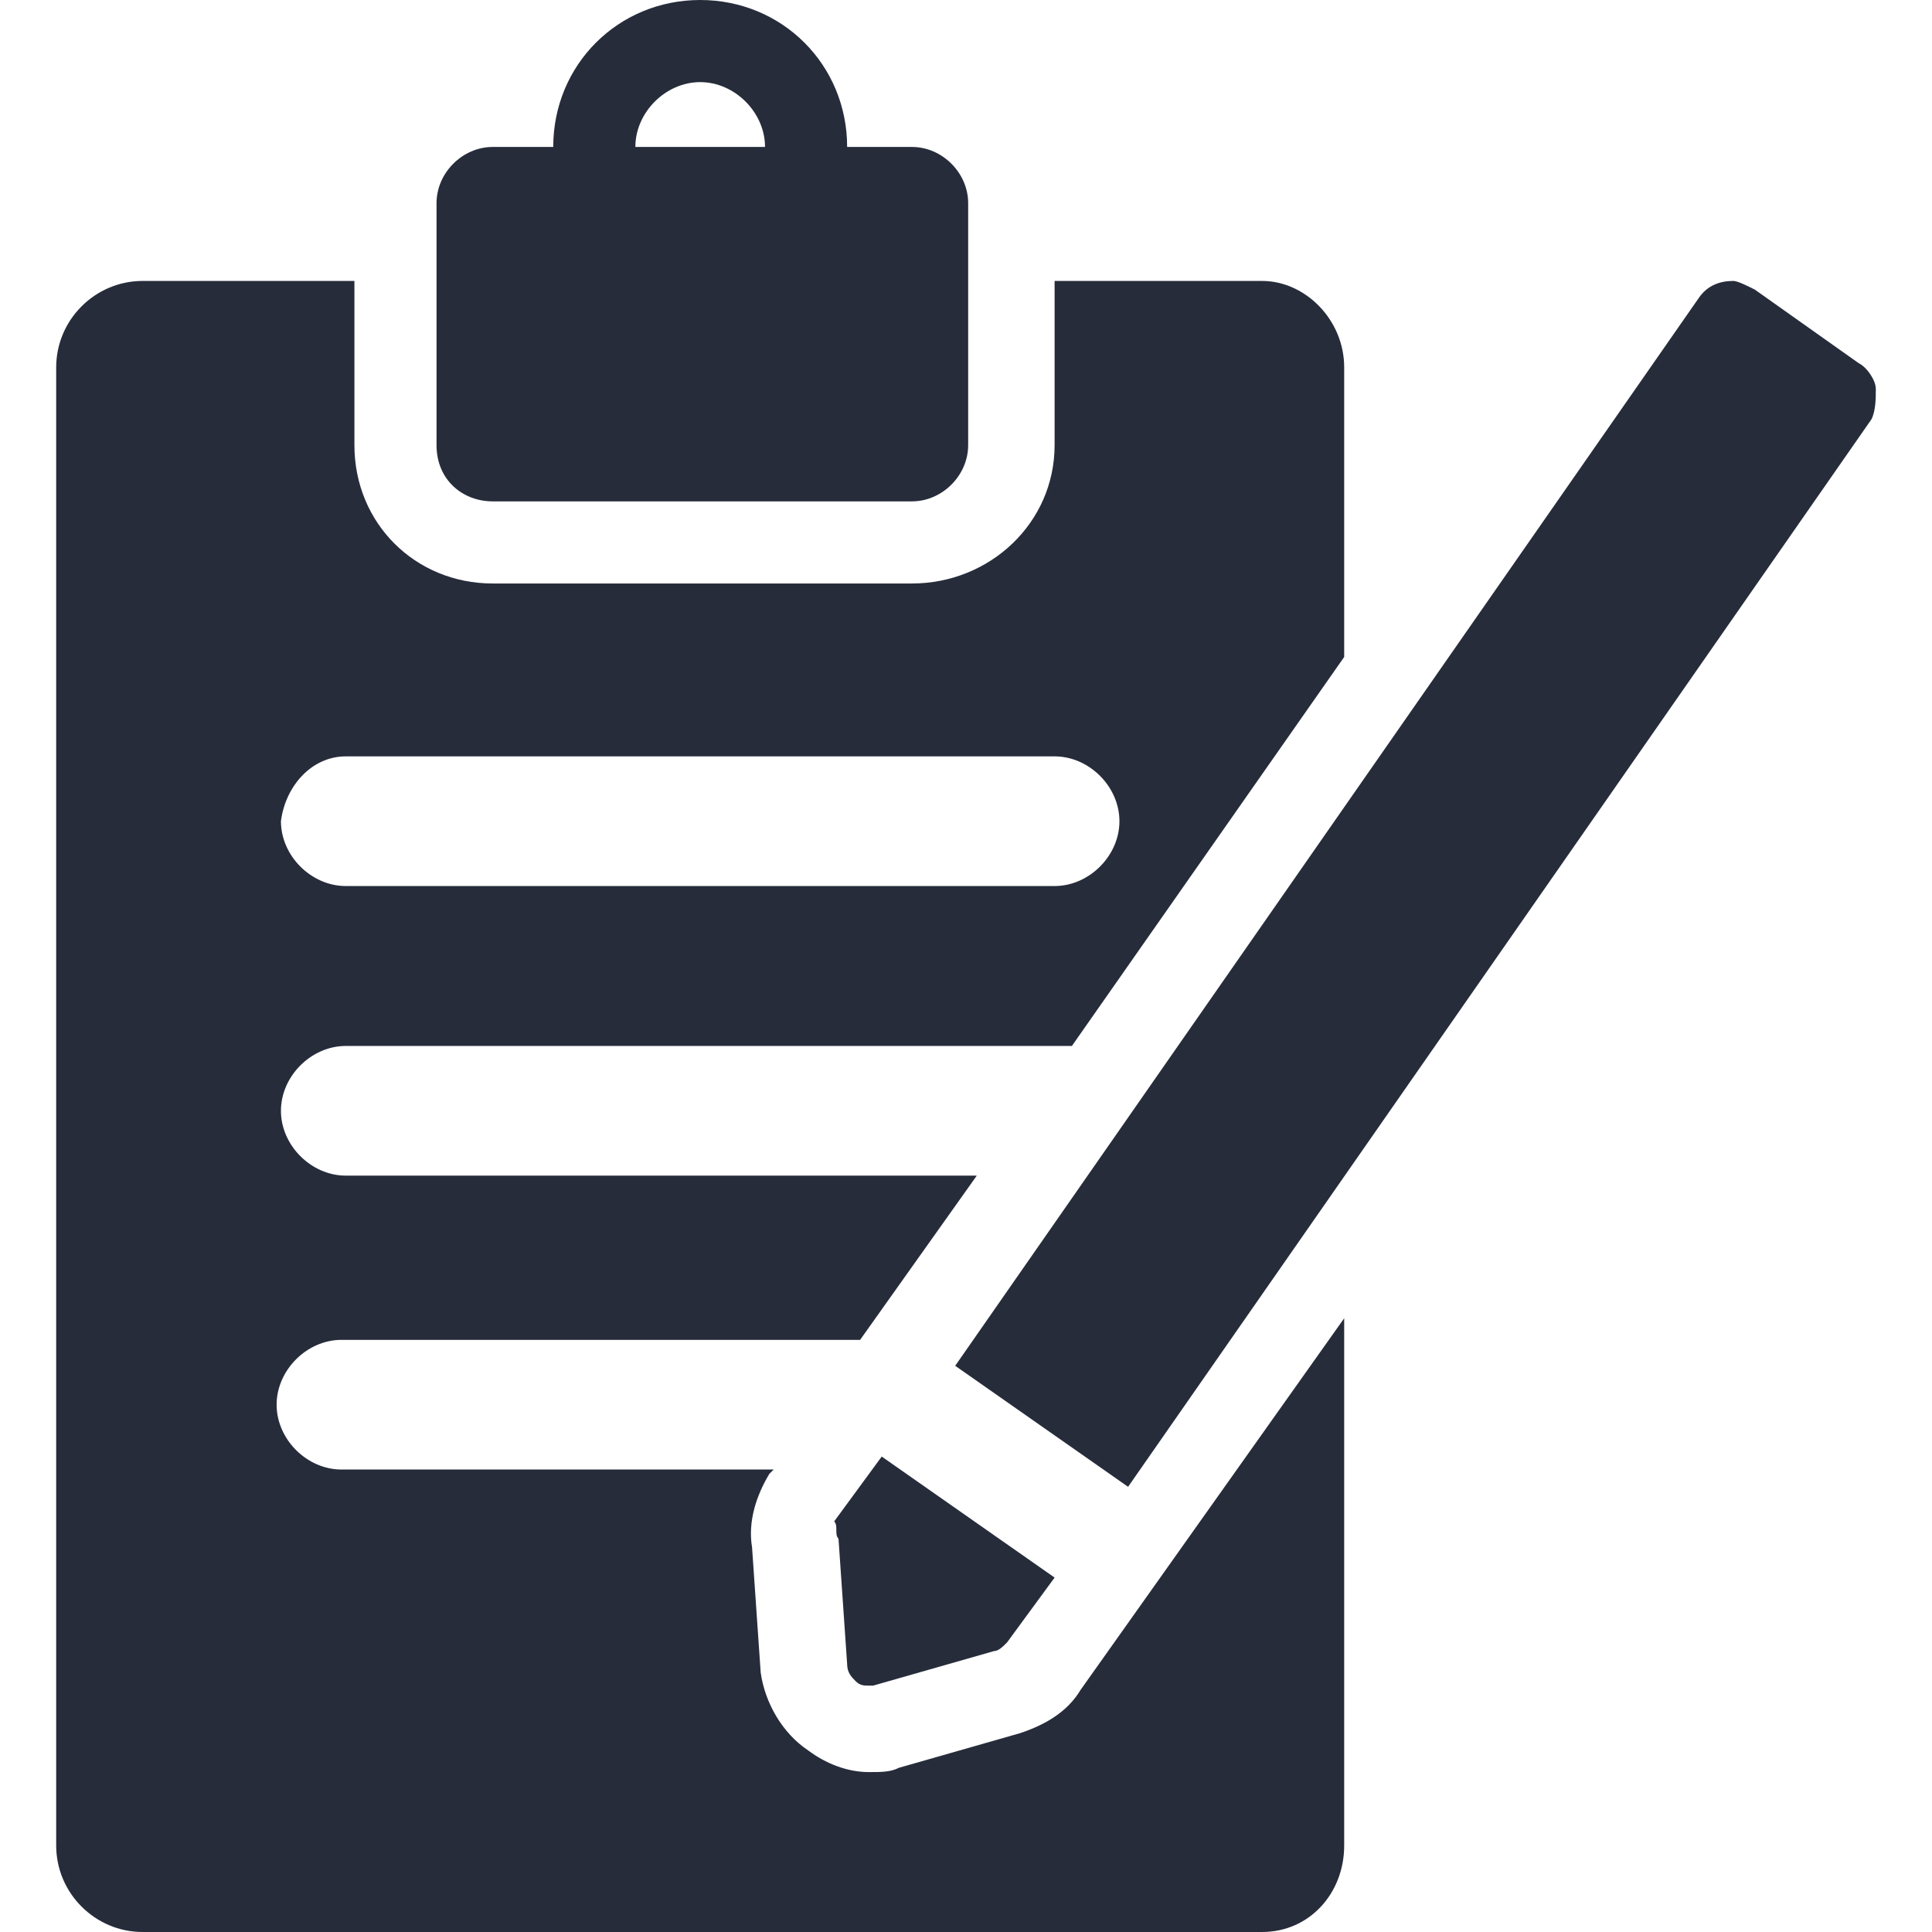
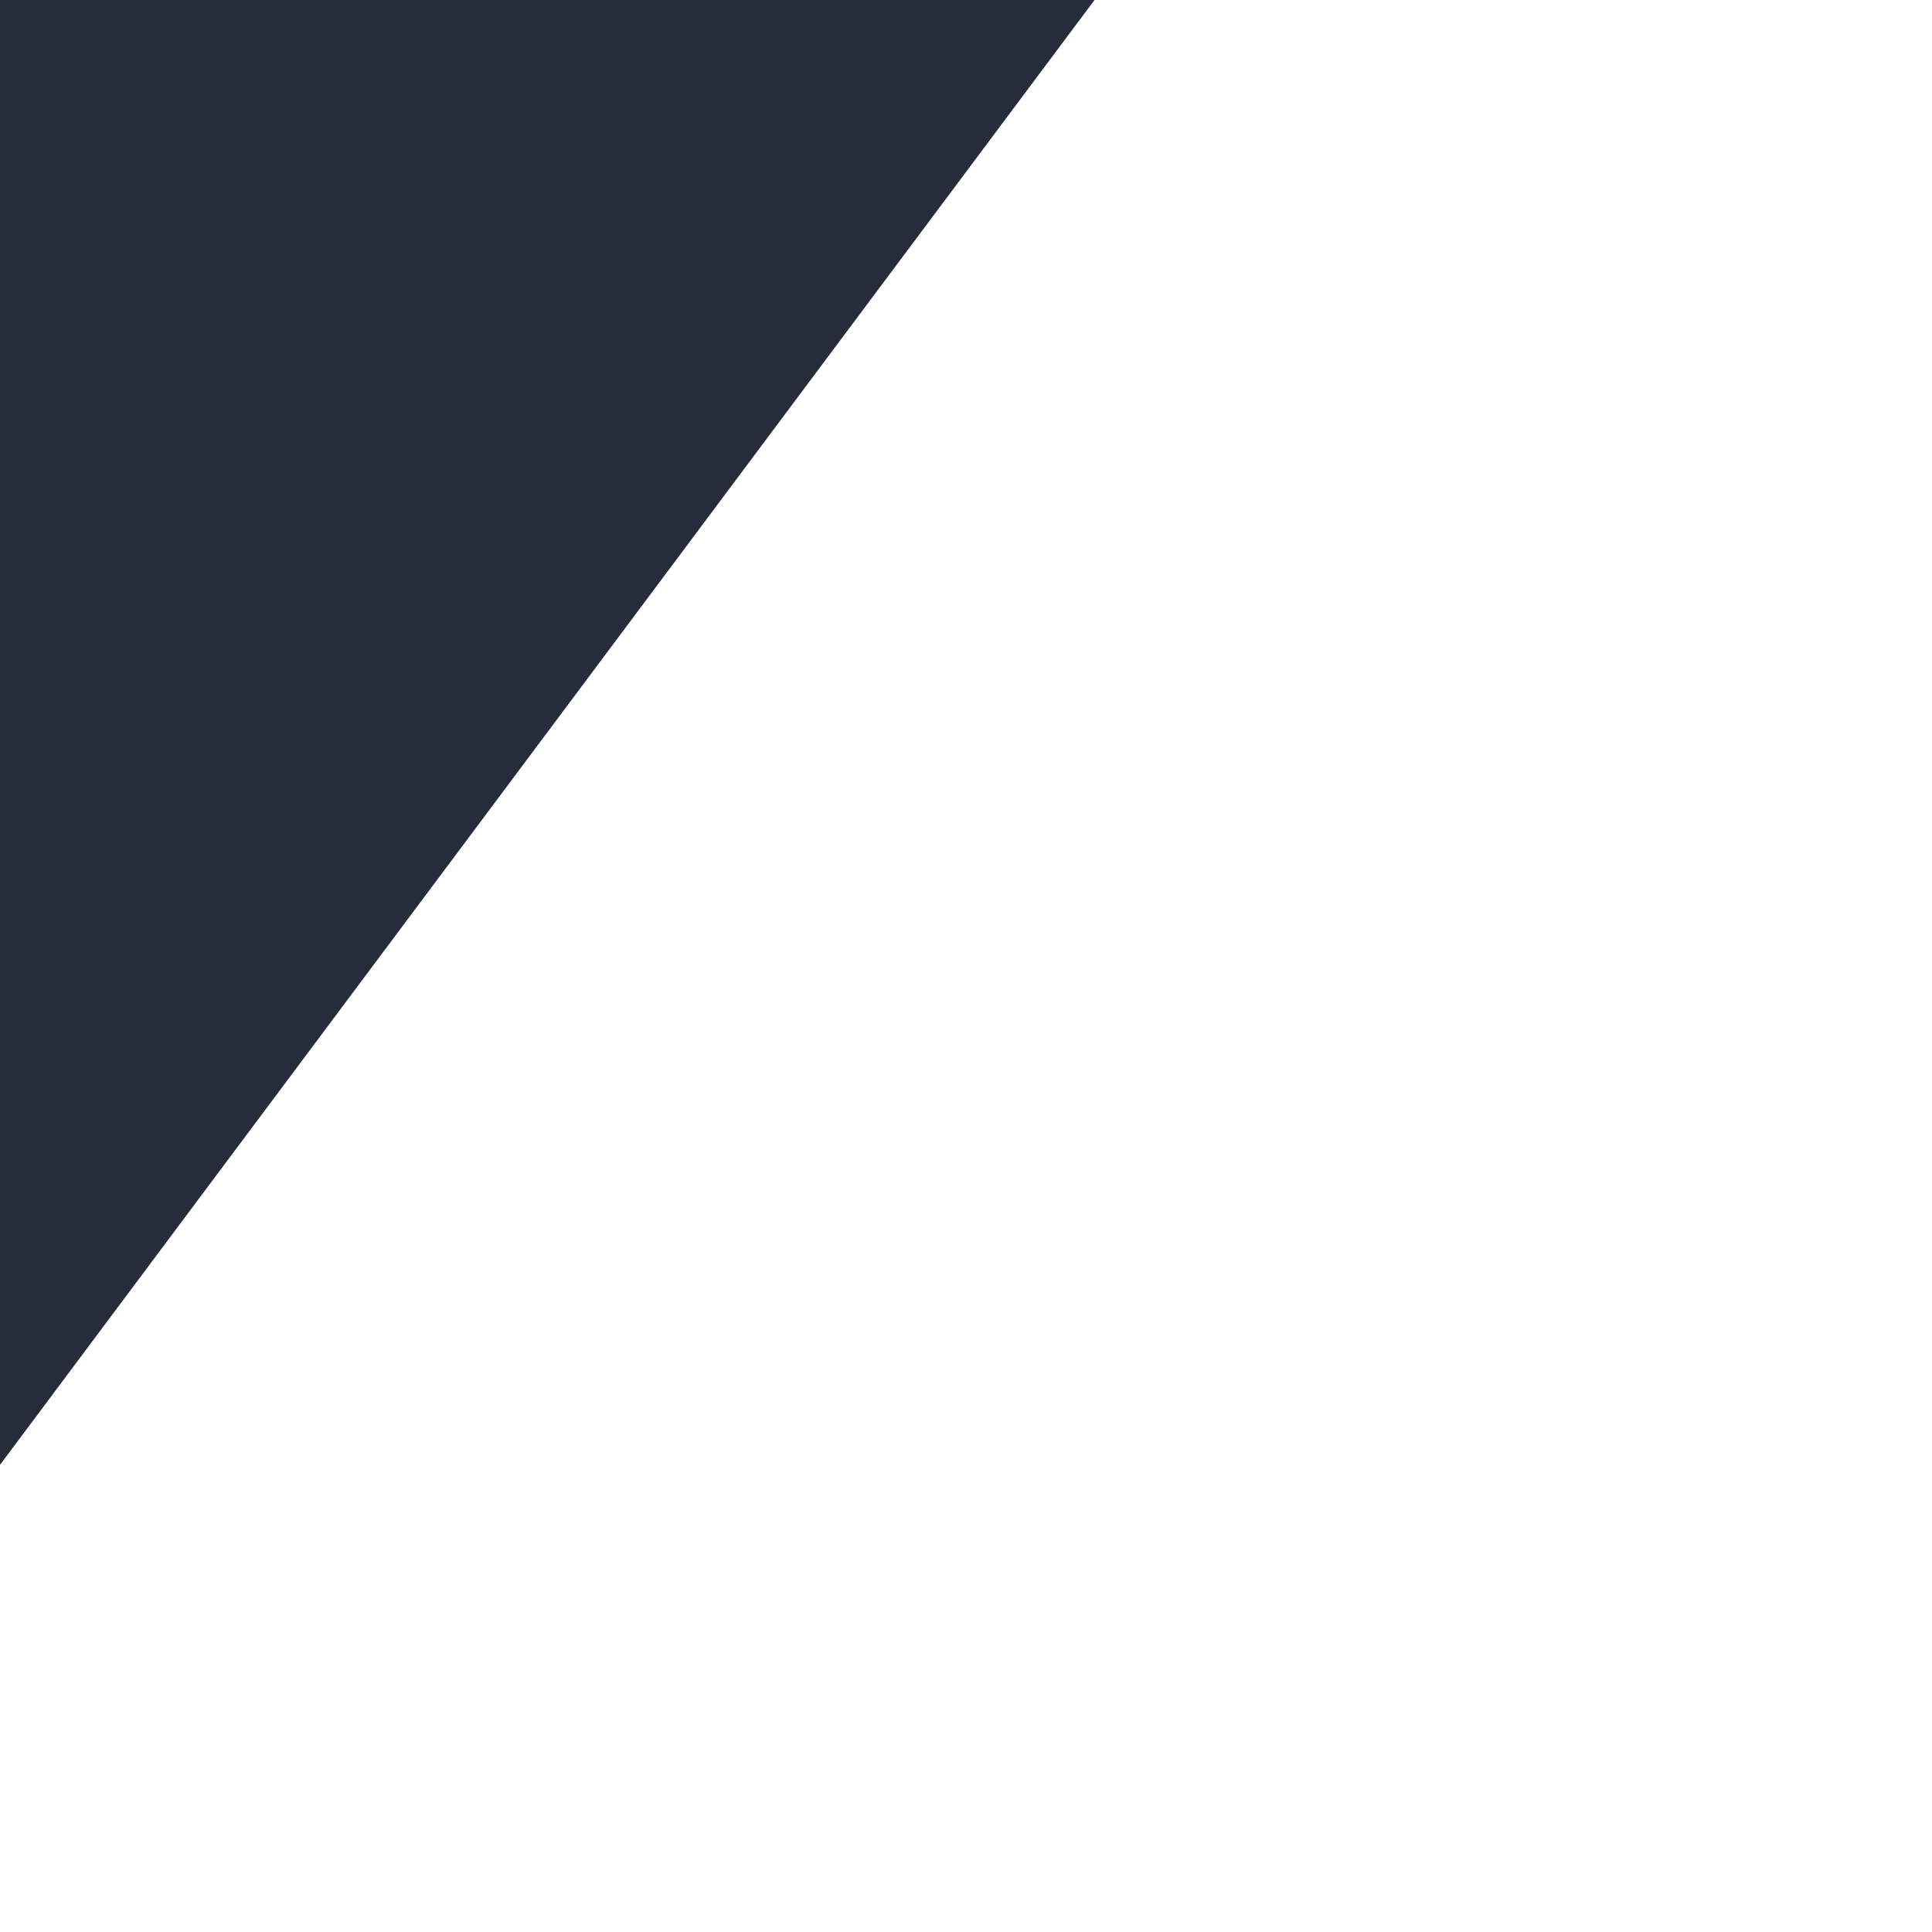
<svg xmlns="http://www.w3.org/2000/svg" version="1.1" id="Capa_1" x="0px" y="0px" viewBox="-677 190.3 44.7 44.7" style="enable-background:new -677 190.3 44.7 44.7;" xml:space="preserve">
  <style type="text/css">
	.st0{fill:#262C3A;}
</style>
  <g>
    <g>
-       <path class="st0" d="M-652,229.4c-0.3,0.5-0.8,0.8-1.4,1l-2.8,0.8c-0.2,0.1-0.4,0.1-0.7,0.1c-0.5,0-1-0.2-1.4-0.5    c-0.6-0.4-1-1.1-1.1-1.8l-0.2-2.9c-0.1-0.6,0.1-1.2,0.4-1.7l0.1-0.1h-10c-0.8,0-1.5-0.7-1.5-1.5c0-0.8,0.7-1.5,1.5-1.5h12l2.7-3.8    H-669c-0.8,0-1.5-0.7-1.5-1.5s0.7-1.5,1.5-1.5l16.8,0l6.3-9v-6.7c0-1.1-0.9-2-1.9-2h-4.8v3.8c0,1.8-1.5,3.2-3.3,3.2h-9.7    c-1.8,0-3.2-1.4-3.2-3.2v-3.8h-4.9c-1.1,0-2,0.9-2,2V233c0,1.1,0.9,2,2,2h25.9c1.1,0,1.9-0.9,1.9-2v-12.2L-652,229.4z M-669,207.8    h16.4c0.8,0,1.5,0.7,1.5,1.5c0,0.8-0.7,1.5-1.5,1.5H-669c-0.8,0-1.5-0.7-1.5-1.5C-670.4,208.5-669.8,207.8-669,207.8z" />
-       <path class="st0" d="M-665.6,201.9h9.7c0.7,0,1.3-0.6,1.3-1.3V195c0-0.7-0.6-1.3-1.3-1.3h-1.5c0-1.9-1.5-3.4-3.4-3.4    c-1.9,0-3.4,1.5-3.4,3.4h-1.4c-0.7,0-1.3,0.6-1.3,1.3v5.6C-666.9,201.4-666.3,201.9-665.6,201.9z M-660.8,192.2    c0.8,0,1.5,0.7,1.5,1.5h-3C-662.3,192.9-661.6,192.2-660.8,192.2z" />
-       <path class="st0" d="M-633.6,199.3c0-0.2-0.2-0.5-0.4-0.6l-2.4-1.7c-0.2-0.1-0.4-0.2-0.5-0.2c-0.3,0-0.6,0.1-0.8,0.4l-17.2,24.7    l4,2.8l17.2-24.7C-633.6,199.8-633.6,199.5-633.6,199.3z" />
-       <path class="st0" d="M-657.6,225.9l0.2,2.9c0,0.2,0.1,0.3,0.2,0.4c0.1,0.1,0.2,0.1,0.3,0.1c0,0,0.1,0,0.1,0l2.8-0.8    c0.1,0,0.2-0.1,0.3-0.2l1.1-1.5l-4-2.8l-1.1,1.5C-657.6,225.6-657.7,225.8-657.6,225.9z" />
+       <path class="st0" d="M-753.6,350.1c-2.4,3.8-6.5,6-11.3,7.5l-22.6,6c-1.6,0.8-3.2,0.8-5.7,0.8c-4,0-8.1-1.5-11.3-3.8    c-4.8-3-8.1-8.3-8.9-13.6l-1.6-21.8c-0.8-4.5,0.8-9,3.2-12.8l0.8-0.8h-80.7c-6.5,0-12.1-5.3-12.1-11.3s5.7-11.3,12.1-11.3h96.9    l21.8-28.6h-117.9c-6.5,0-12.1-5.3-12.1-11.3c0-6,5.7-11.3,12.1-11.3h135.6l50.9-67.8v-50.4c0-8.3-7.3-15.1-15.3-15.1h-38.8v28.6    c0,13.6-12.1,24.1-26.6,24.1h-78.3c-14.5,0-25.8-10.5-25.8-24.1v-28.6h-39.6c-8.9,0-16.1,6.8-16.1,15.1v257.5    c0,8.3,7.3,15.1,16.1,15.1h209.1c8.9,0,15.3-6.8,15.3-15.1v-91.8L-753.6,350.1z M-890.8,187.5h132.4c6.5,0,12.1,5.3,12.1,11.3    s-5.7,11.3-12.1,11.3h-132.4c-6.5,0-12.1-5.3-12.1-11.3C-902.1,192.8-897.3,187.5-890.8,187.5z" />
+       <path class="st0" d="M-863.4,143.1h78.3c5.7,0,10.5-4.5,10.5-9.8V91.2c0-5.3-4.8-9.8-10.5-9.8h-12.1c0-14.3-12.1-25.6-27.5-25.6    s-27.5,11.3-27.5,25.6h-11.3c-5.7,0-10.5,4.5-10.5,9.8v42.2C-873.9,139.4-869,143.1-863.4,143.1z M-824.6,70.1    c6.5,0,12.1,5.3,12.1,11.3h-24.2C-836.7,75.4-831.1,70.1-824.6,70.1z" />
+       <path class="st0" d="M-605,123.6c0-1.5-1.6-3.8-3.2-4.5l-19.4-12.8c-1.6-0.8-3.2-1.5-4-1.5c-2.4,0-4.8,0.8-6.5,3L-777,293.7    l32.3,21.1l138.9-185.9C-605,127.3-605,125.1-605,123.6z" />
+       <path class="st0" d="M-798.8,323.8l1.6,21.8c0,1.5,0.8,2.3,1.6,3c0.8,0.8,1.6,0.8,2.4,0.8h0.8l22.6-6c0.8,0,1.6-0.8,2.4-1.5    l8.9-11.3l-32.3-21.1l-8.9,11.3C-798.8,321.5-799.6,323-798.8,323.8z" />
    </g>
  </g>
</svg>
